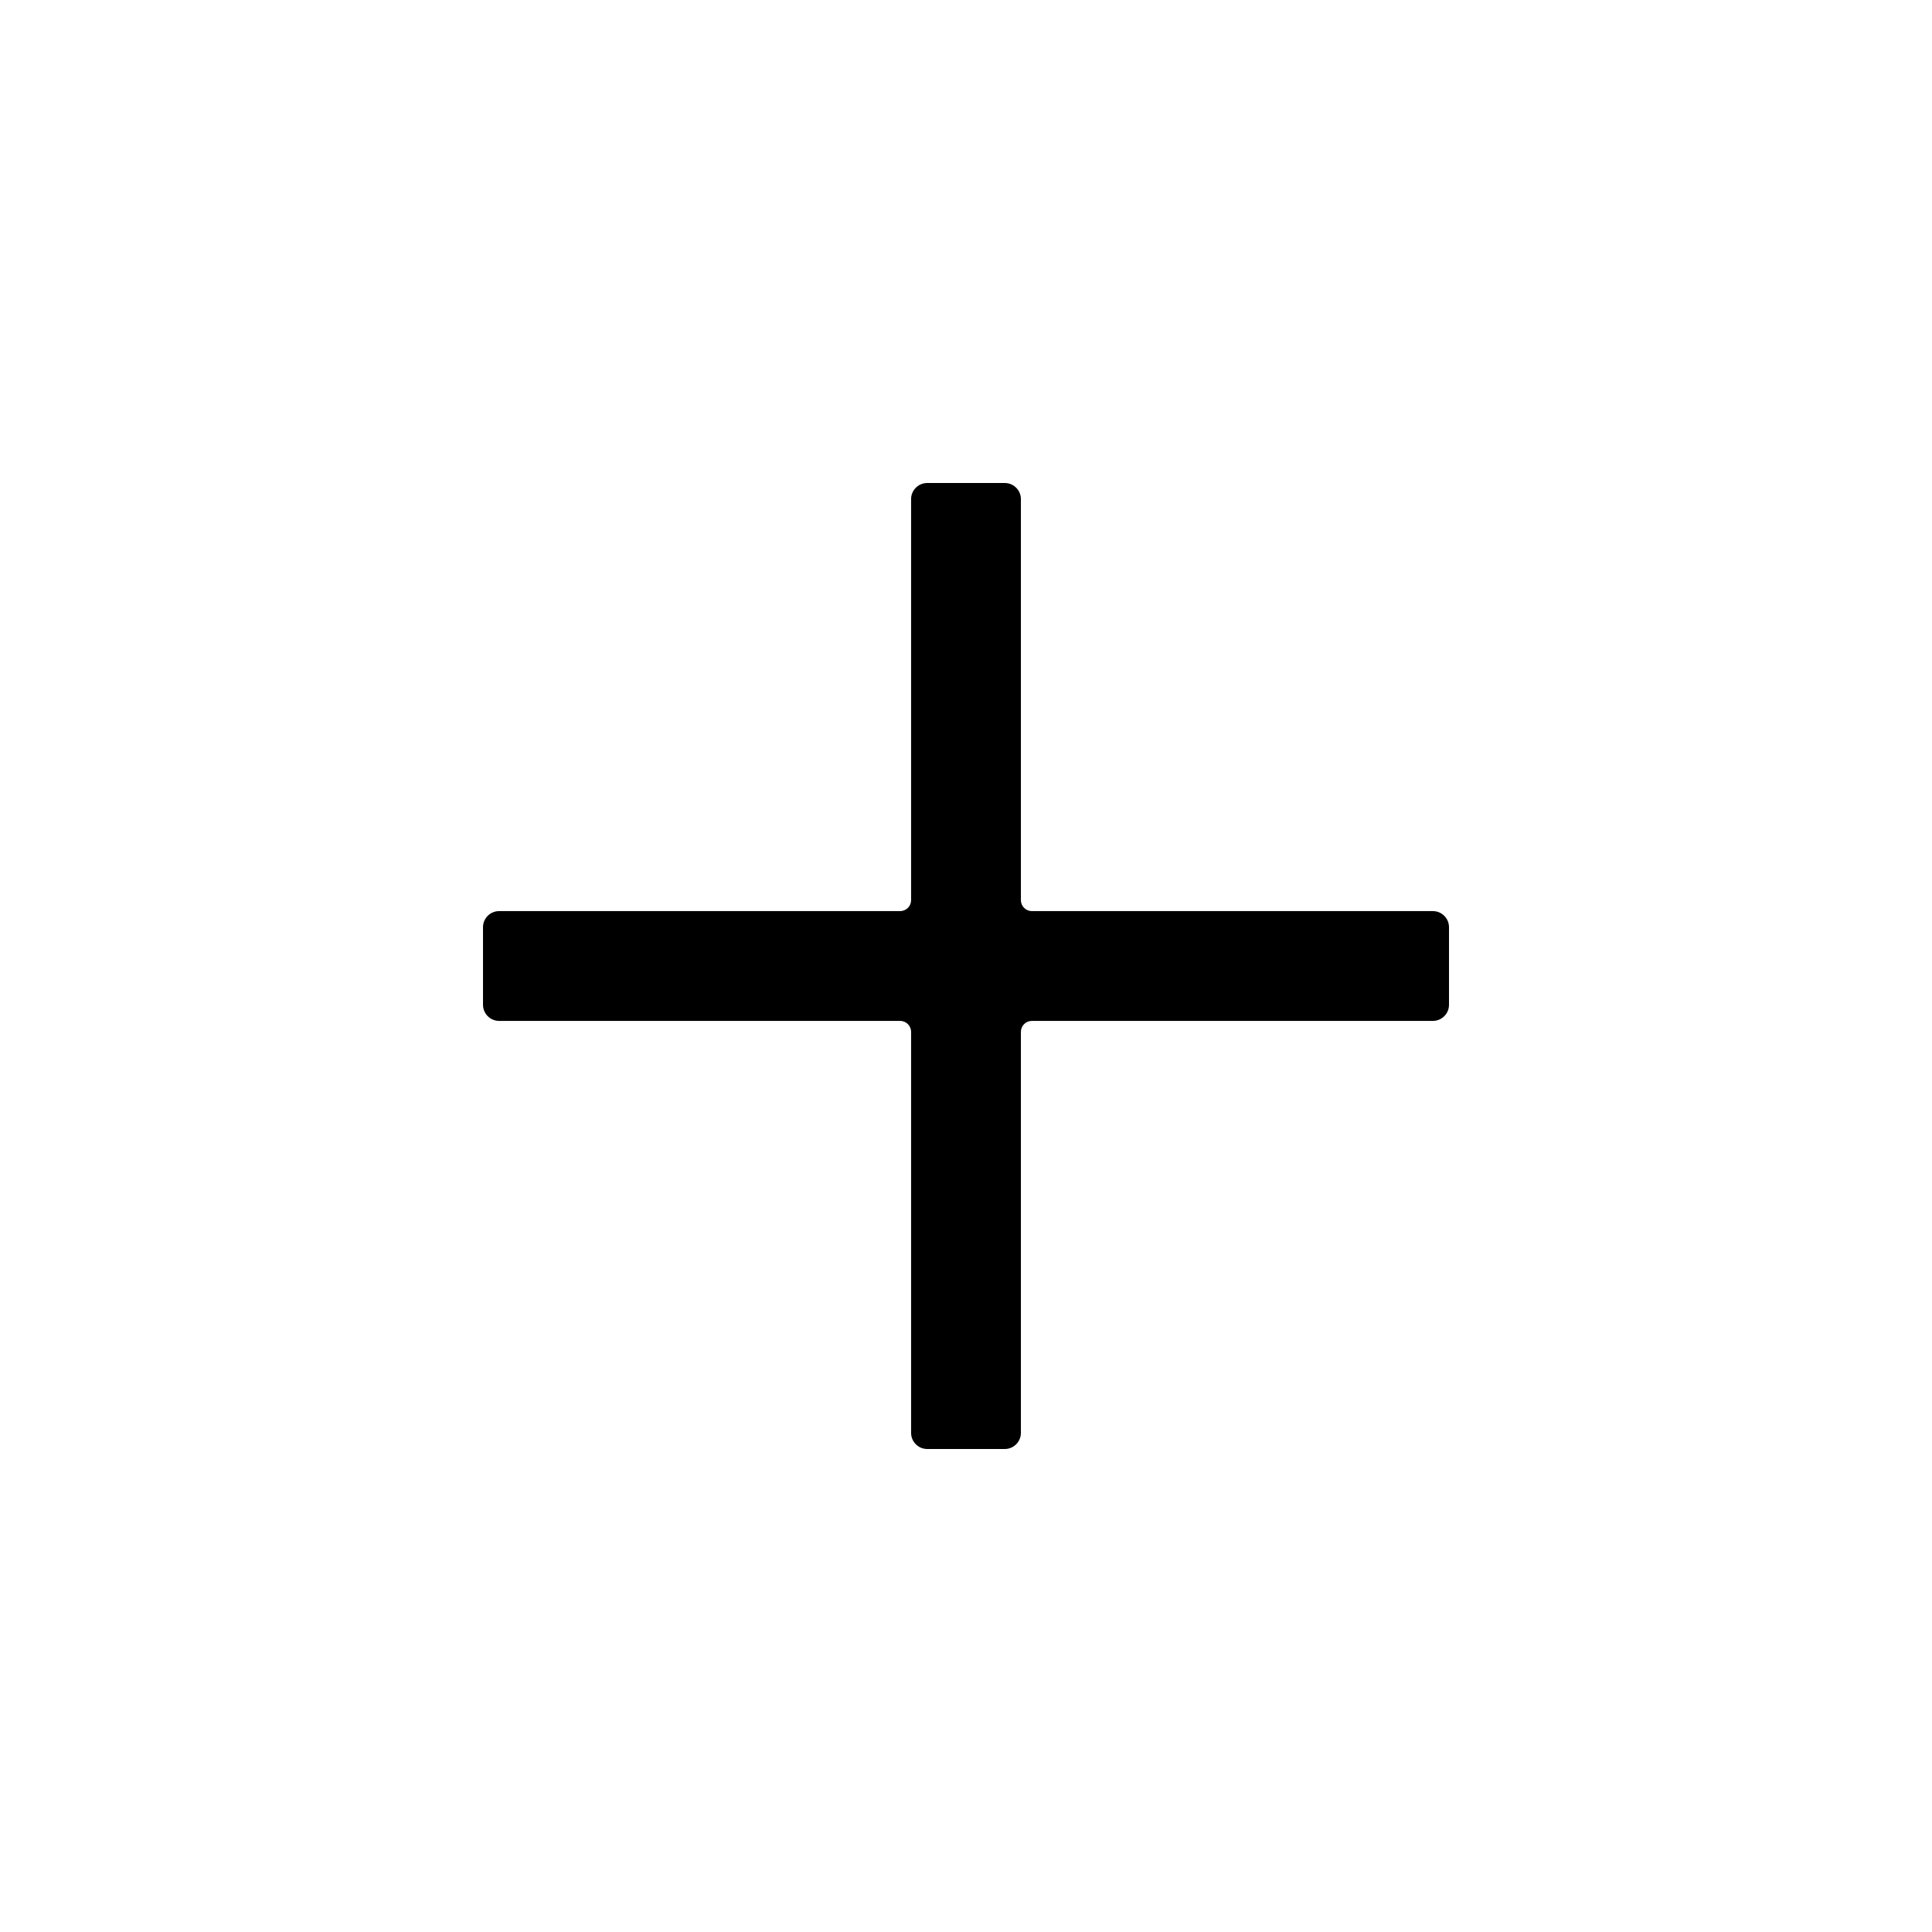
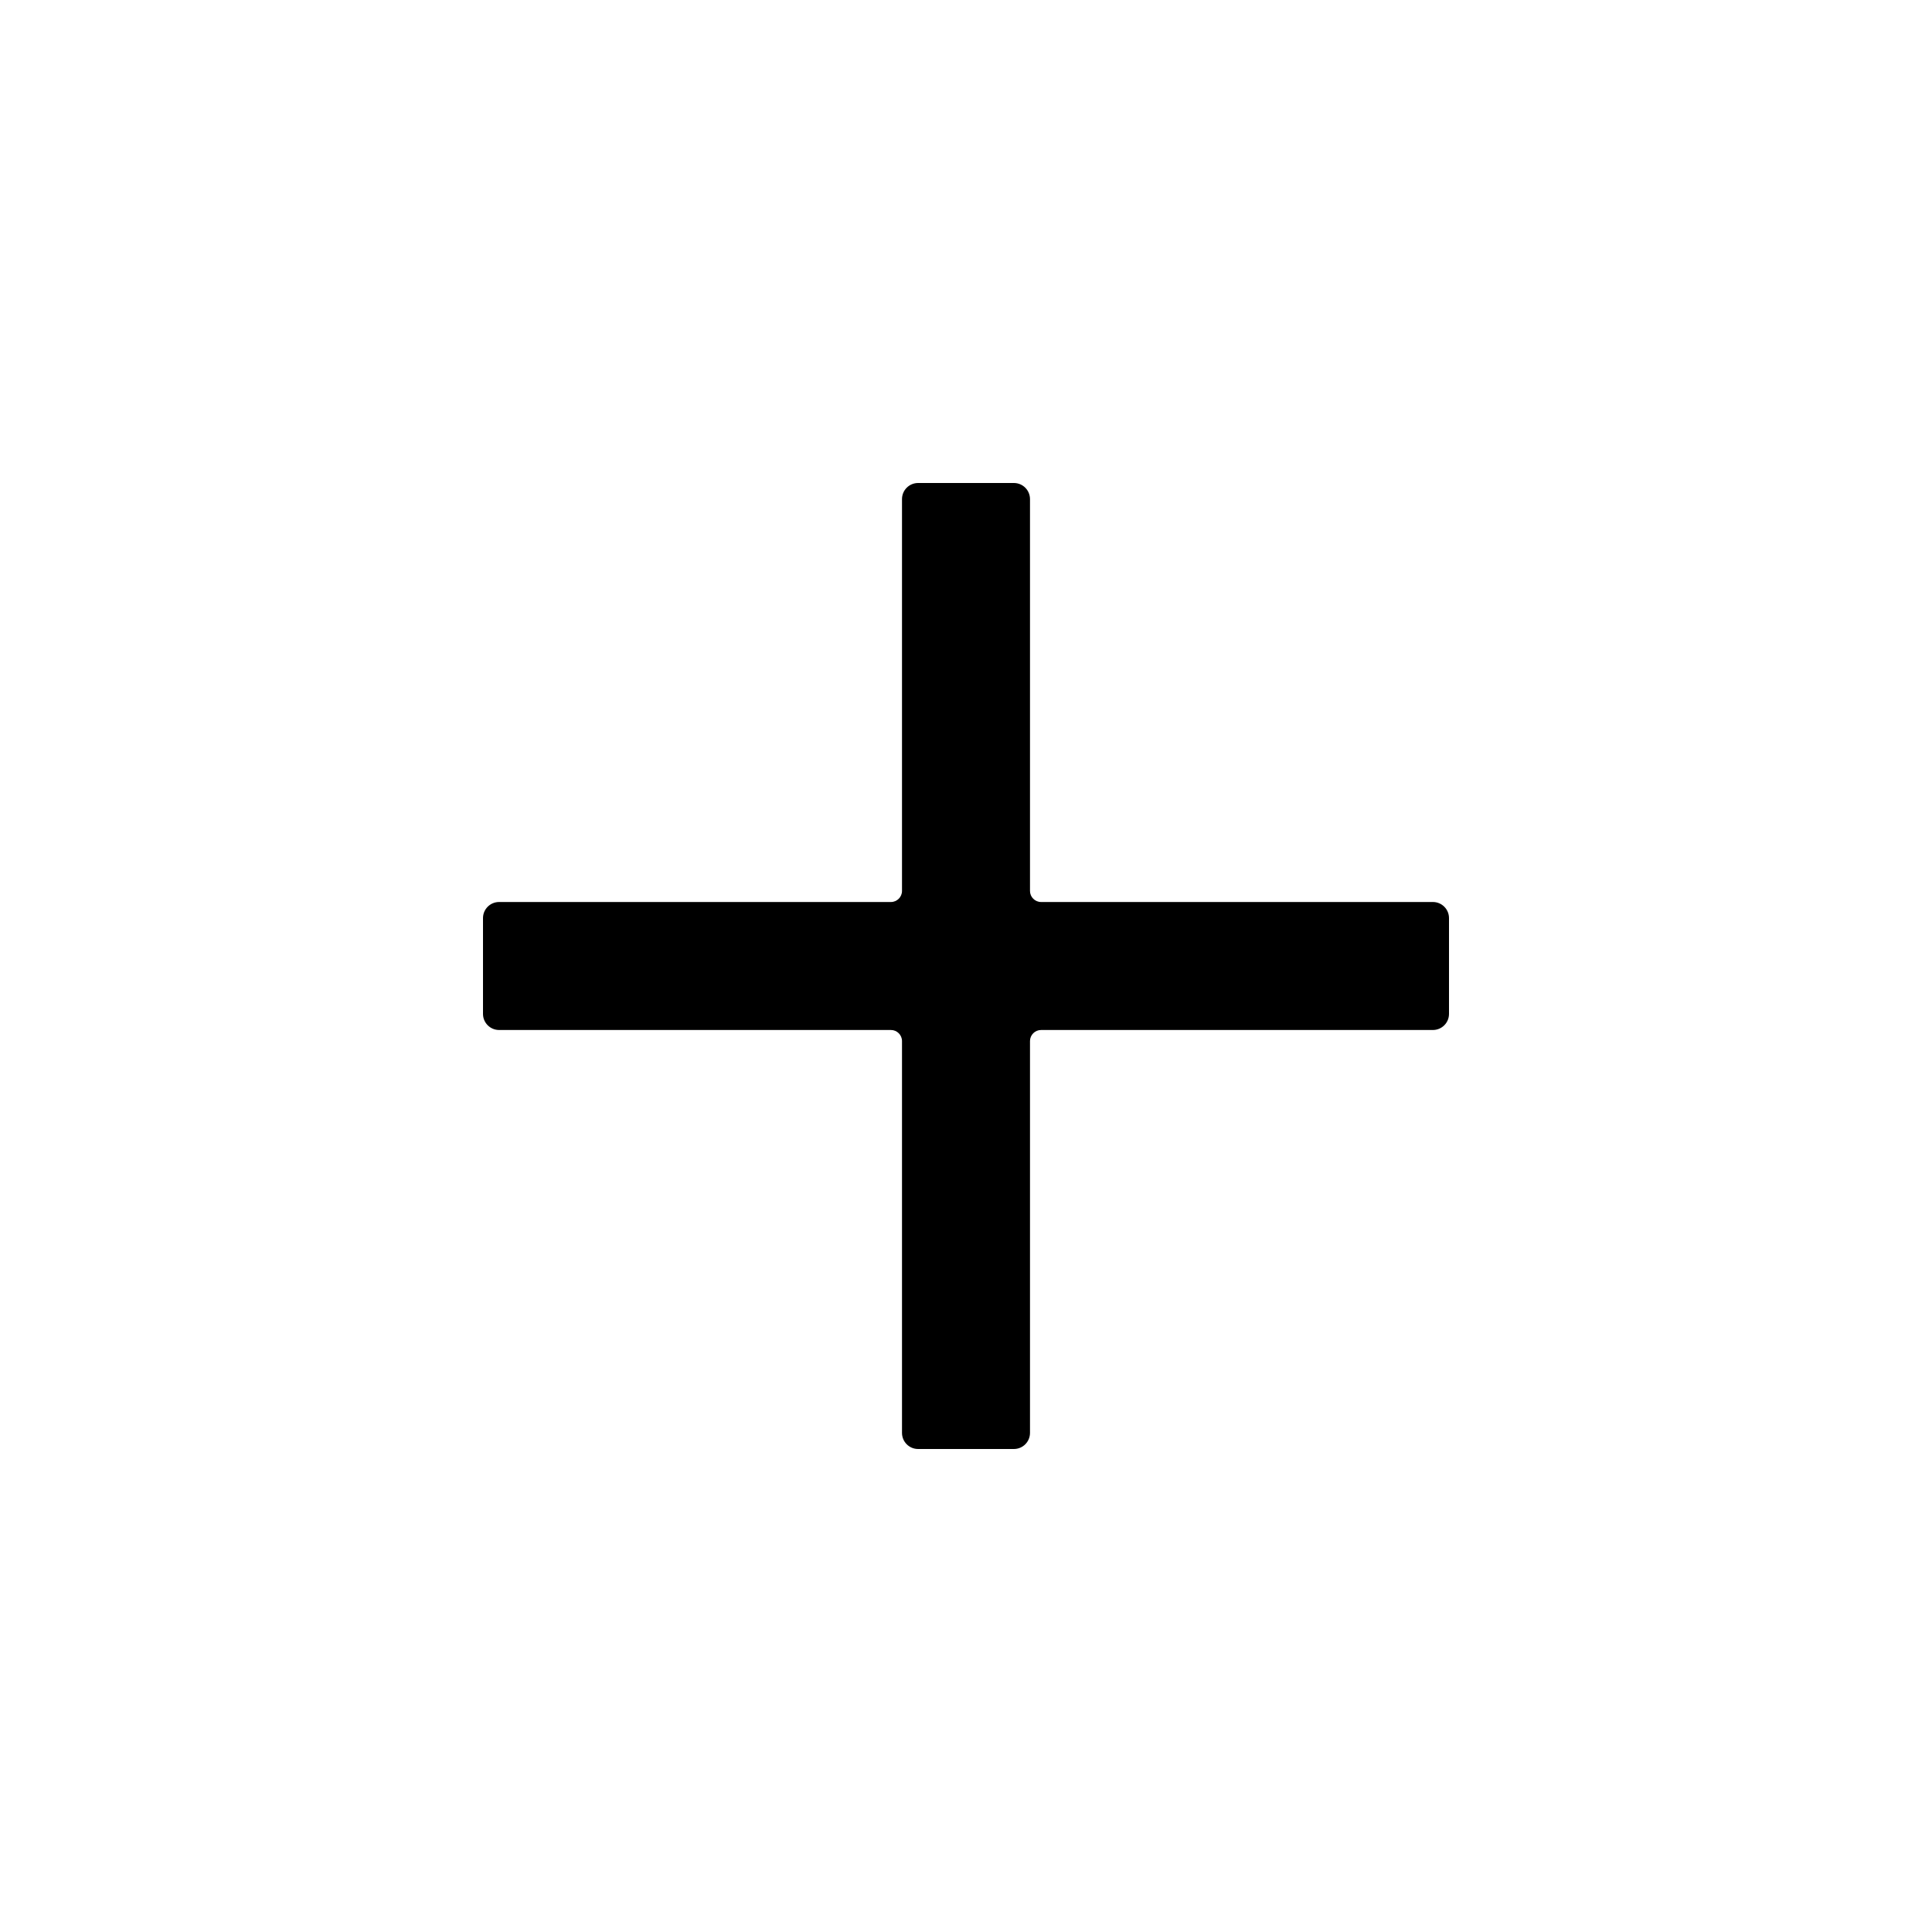
<svg xmlns="http://www.w3.org/2000/svg" width="26.4" height="26.4" viewBox="0 0 24 24">
-   <path fill="currentColor" d="M11.318 17.8L11.318 12.818C11.318 12.743 11.257 12.682 11.182 12.682L6.2 12.682C6.09 12.682 6 12.592 6 12.482L6 11.518C6 11.408 6.09 11.318 6.2 11.318L11.182 11.318C11.257 11.318 11.318 11.257 11.318 11.182L11.318 6.2C11.318 6.09 11.408 6 11.518 6L12.482 6C12.592 6 12.682 6.09 12.682 6.2L12.682 11.182C12.682 11.257 12.743 11.318 12.818 11.318L17.8 11.318C17.91 11.318 18 11.408 18 11.518L18 12.482C18 12.592 17.91 12.682 17.8 12.682L12.818 12.682C12.743 12.682 12.682 12.743 12.682 12.818L12.682 17.8C12.682 17.91 12.592 18 12.482 18L11.518 18C11.408 18 11.318 17.91 11.318 17.8Z" />
+   <path fill="currentColor" d="M11.205 17.8L11.205 12.932C11.205 12.857 11.143 12.795 11.068 12.795L6.2 12.795C6.09 12.795 6 12.706 6 12.595L6 11.405C6 11.294 6.09 11.205 6.2 11.205L11.068 11.205C11.143 11.205 11.205 11.143 11.205 11.068L11.205 6.2C11.205 6.09 11.294 6 11.405 6L12.595 6C12.706 6 12.795 6.09 12.795 6.2L12.795 11.068C12.795 11.143 12.857 11.205 12.932 11.205L17.8 11.205C17.91 11.205 18 11.294 18 11.405L18 12.595C18 12.706 17.91 12.795 17.8 12.795L12.932 12.795C12.857 12.795 12.795 12.857 12.795 12.932L12.795 17.8C12.795 17.91 12.706 18 12.595 18L11.405 18C11.294 18 11.205 17.91 11.205 17.8Z" />
</svg>
